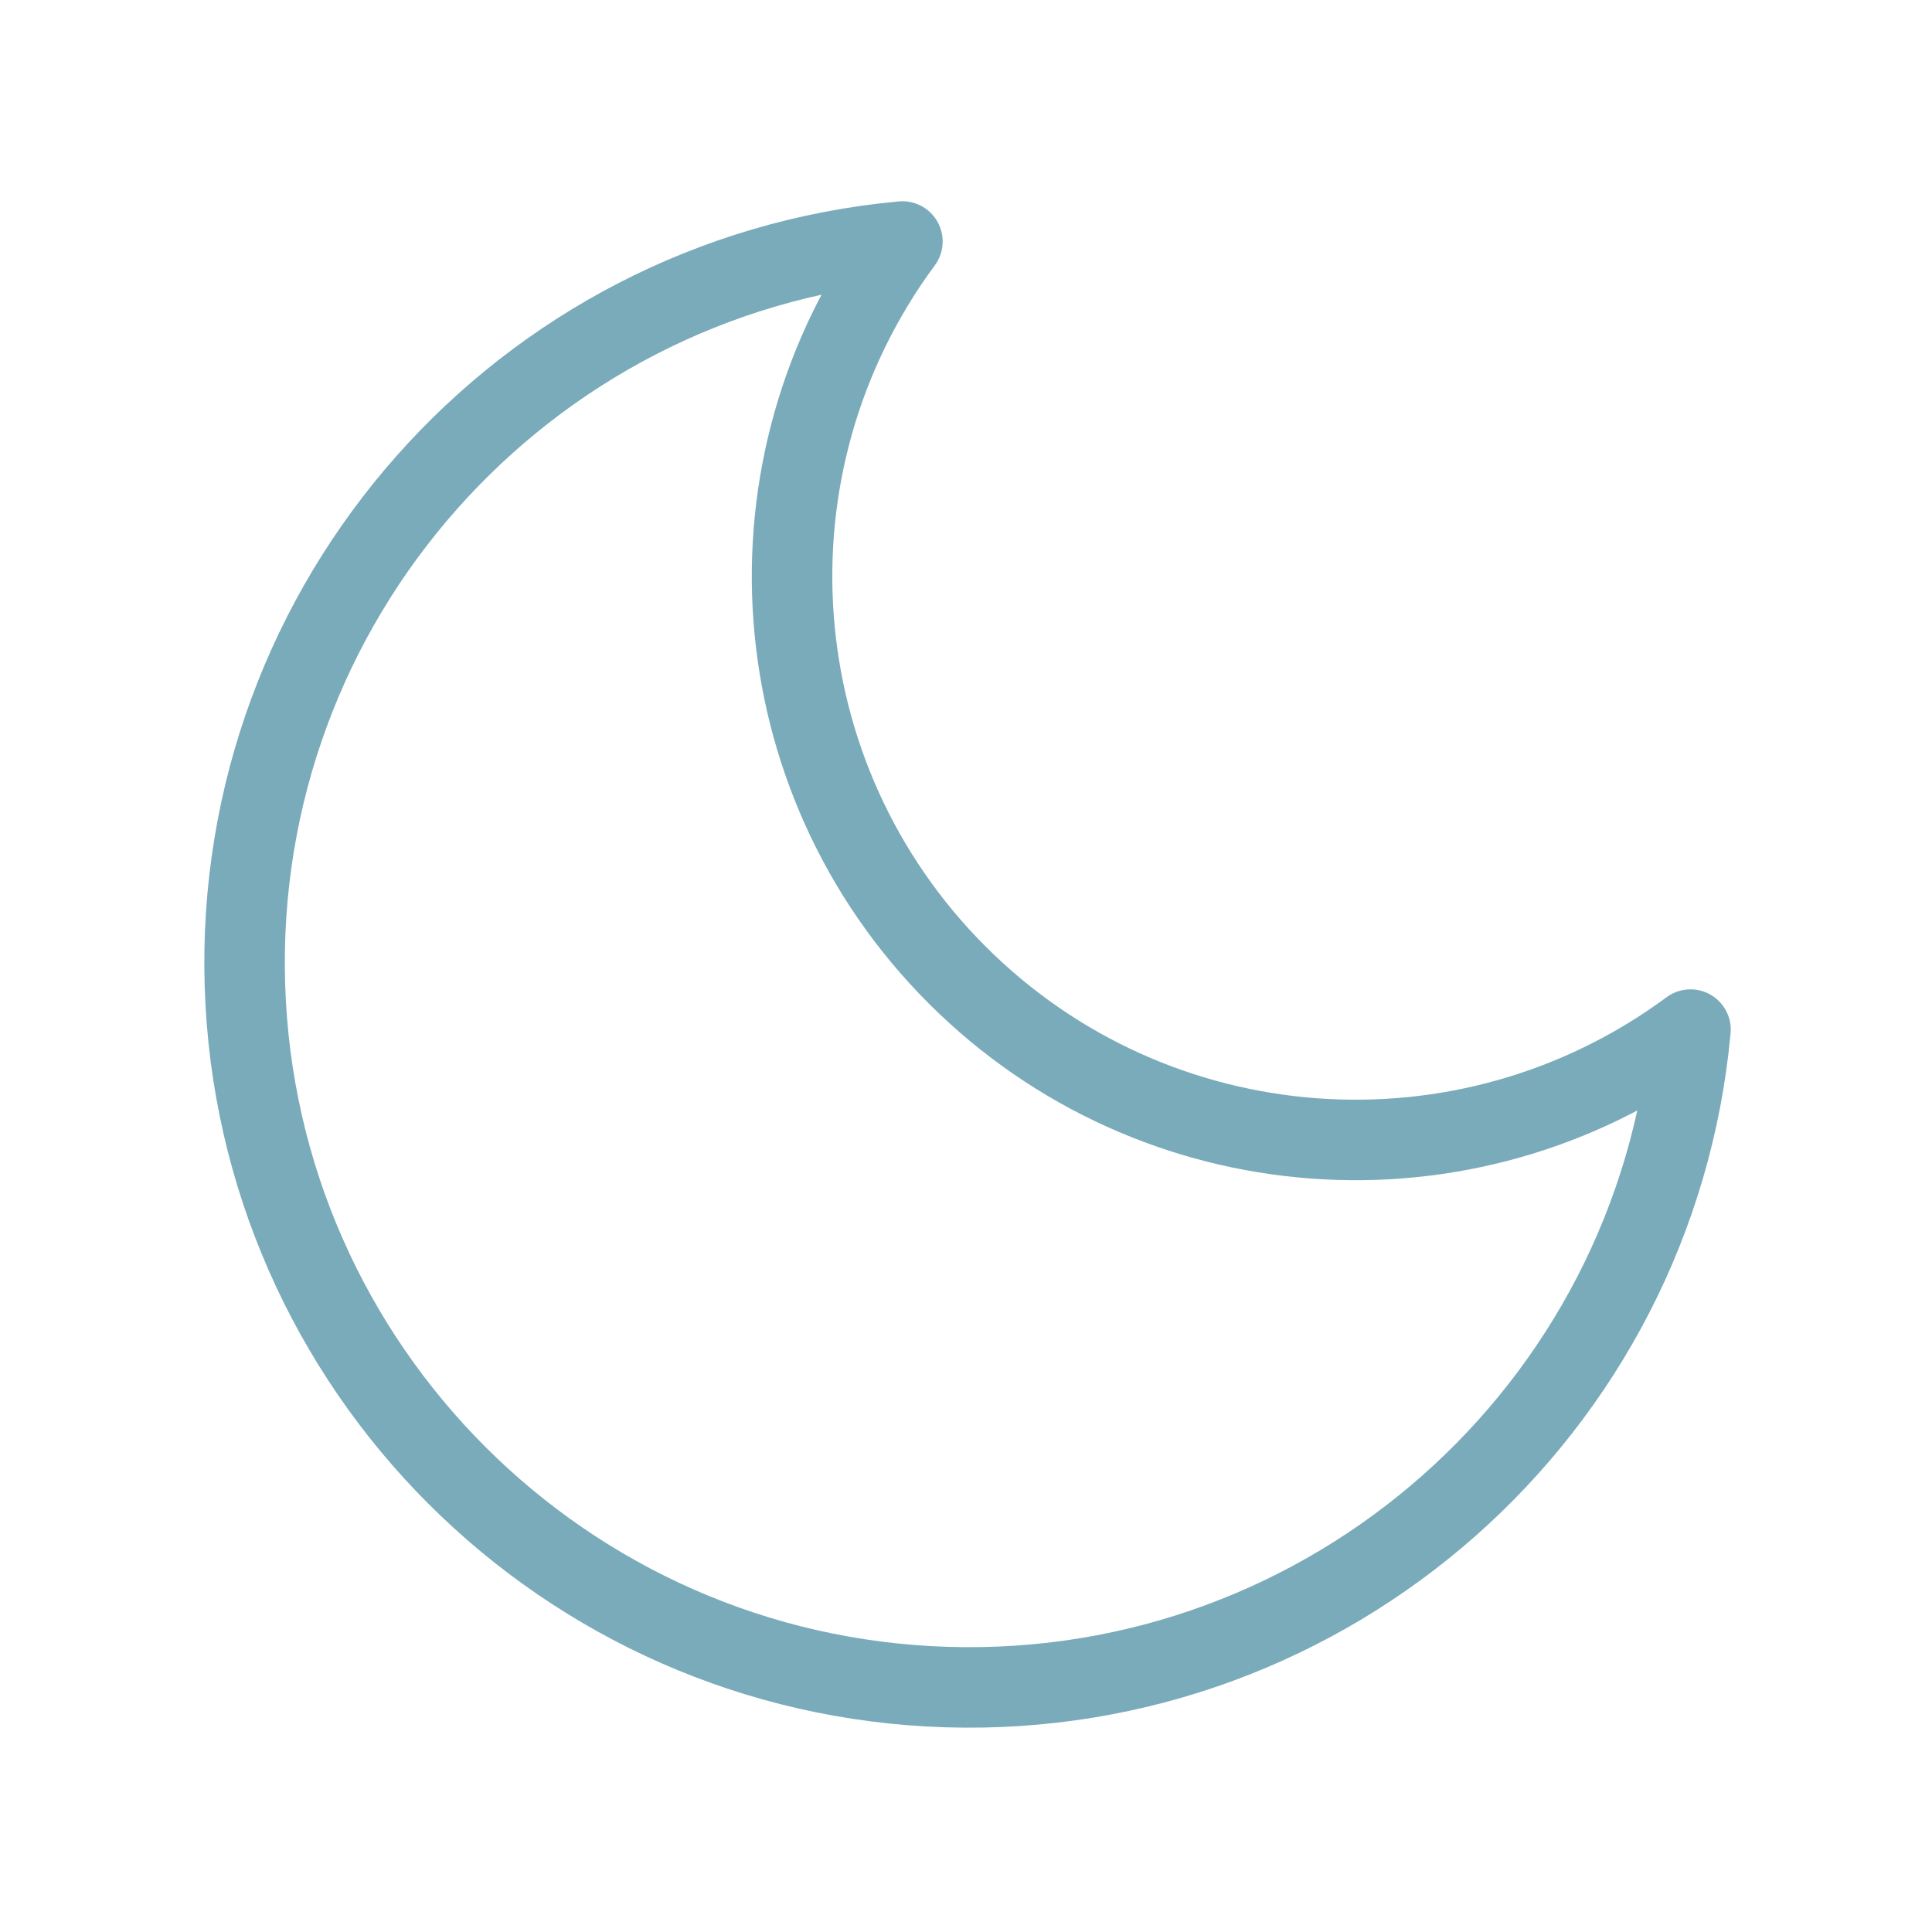
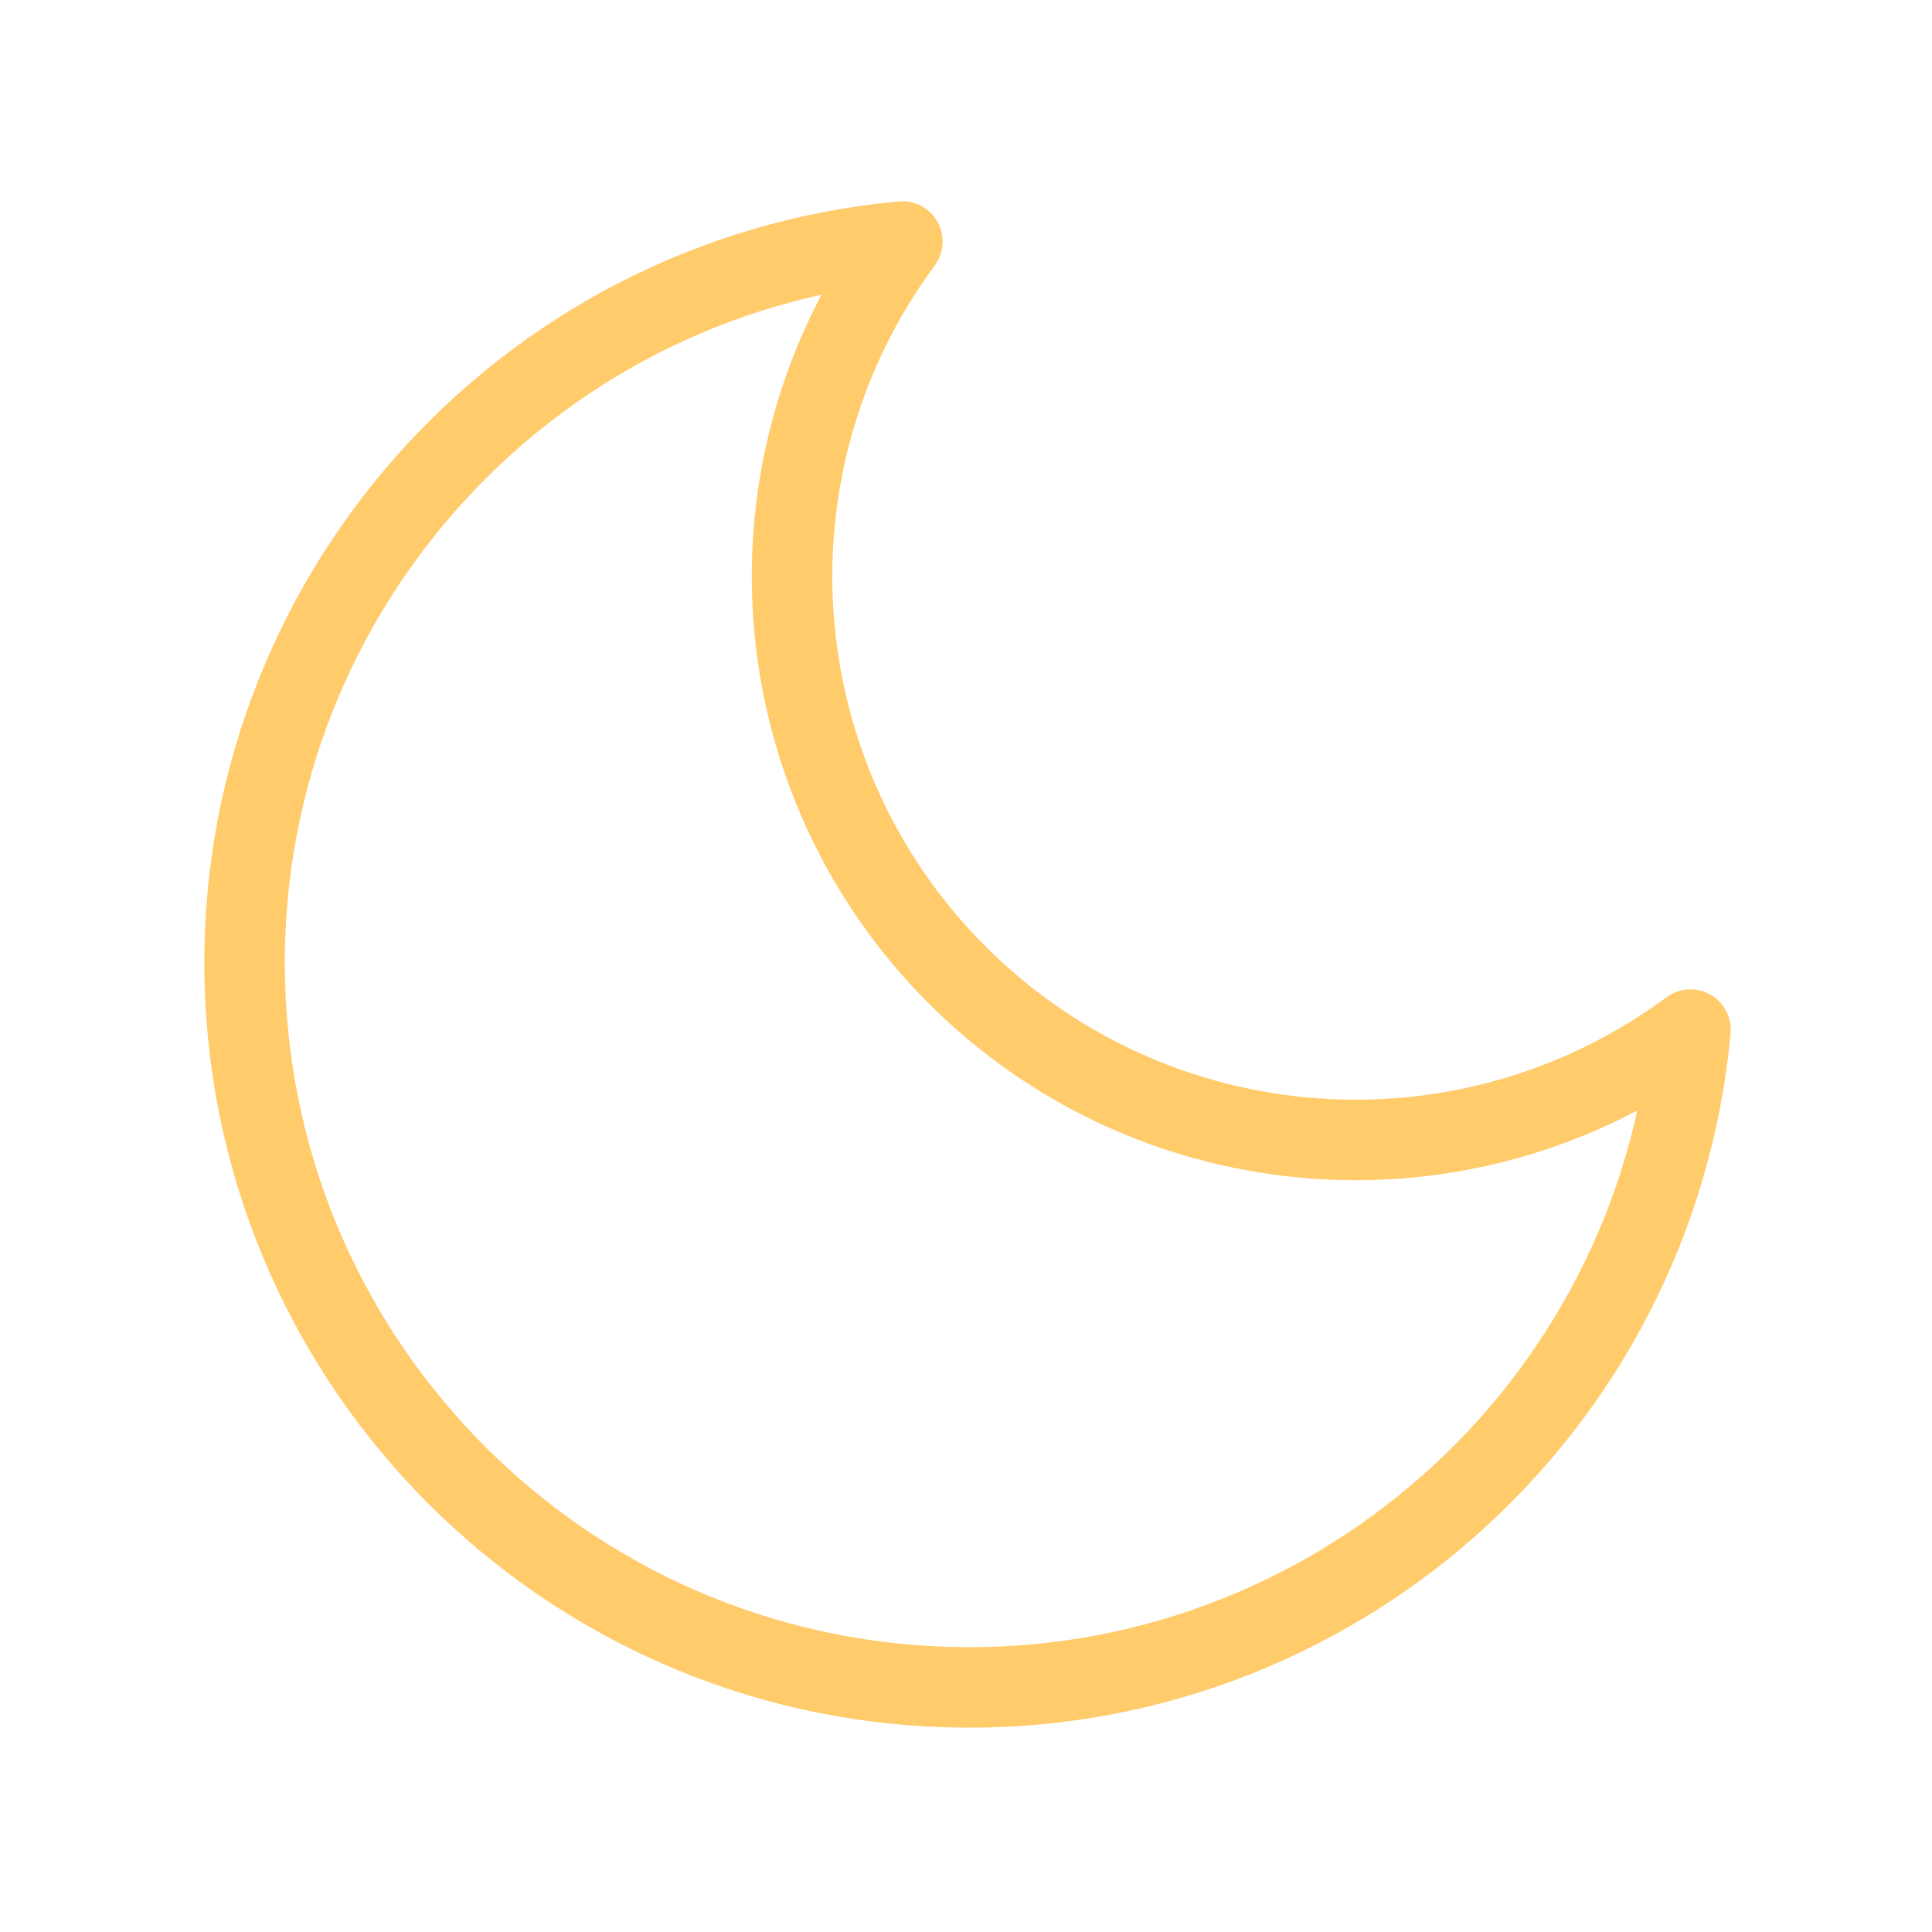
- <svg xmlns="http://www.w3.org/2000/svg" width="56" height="56" viewBox="0 0 24 24" fill="none" stroke="#7aabba" stroke-width="1" stroke-linecap="round" stroke-linejoin="round" class="feather feather-moon">
+ <svg xmlns="http://www.w3.org/2000/svg" width="56" height="56" viewBox="0 0 24 24" fill="none" stroke="#ffcb6b" stroke-width="1" stroke-linecap="round" stroke-linejoin="round" class="feather feather-moon">
  <path d="M21 12.79A9 9 0 1 1 11.21 3 7 7 0 0 0 21 12.79z" />
</svg>
